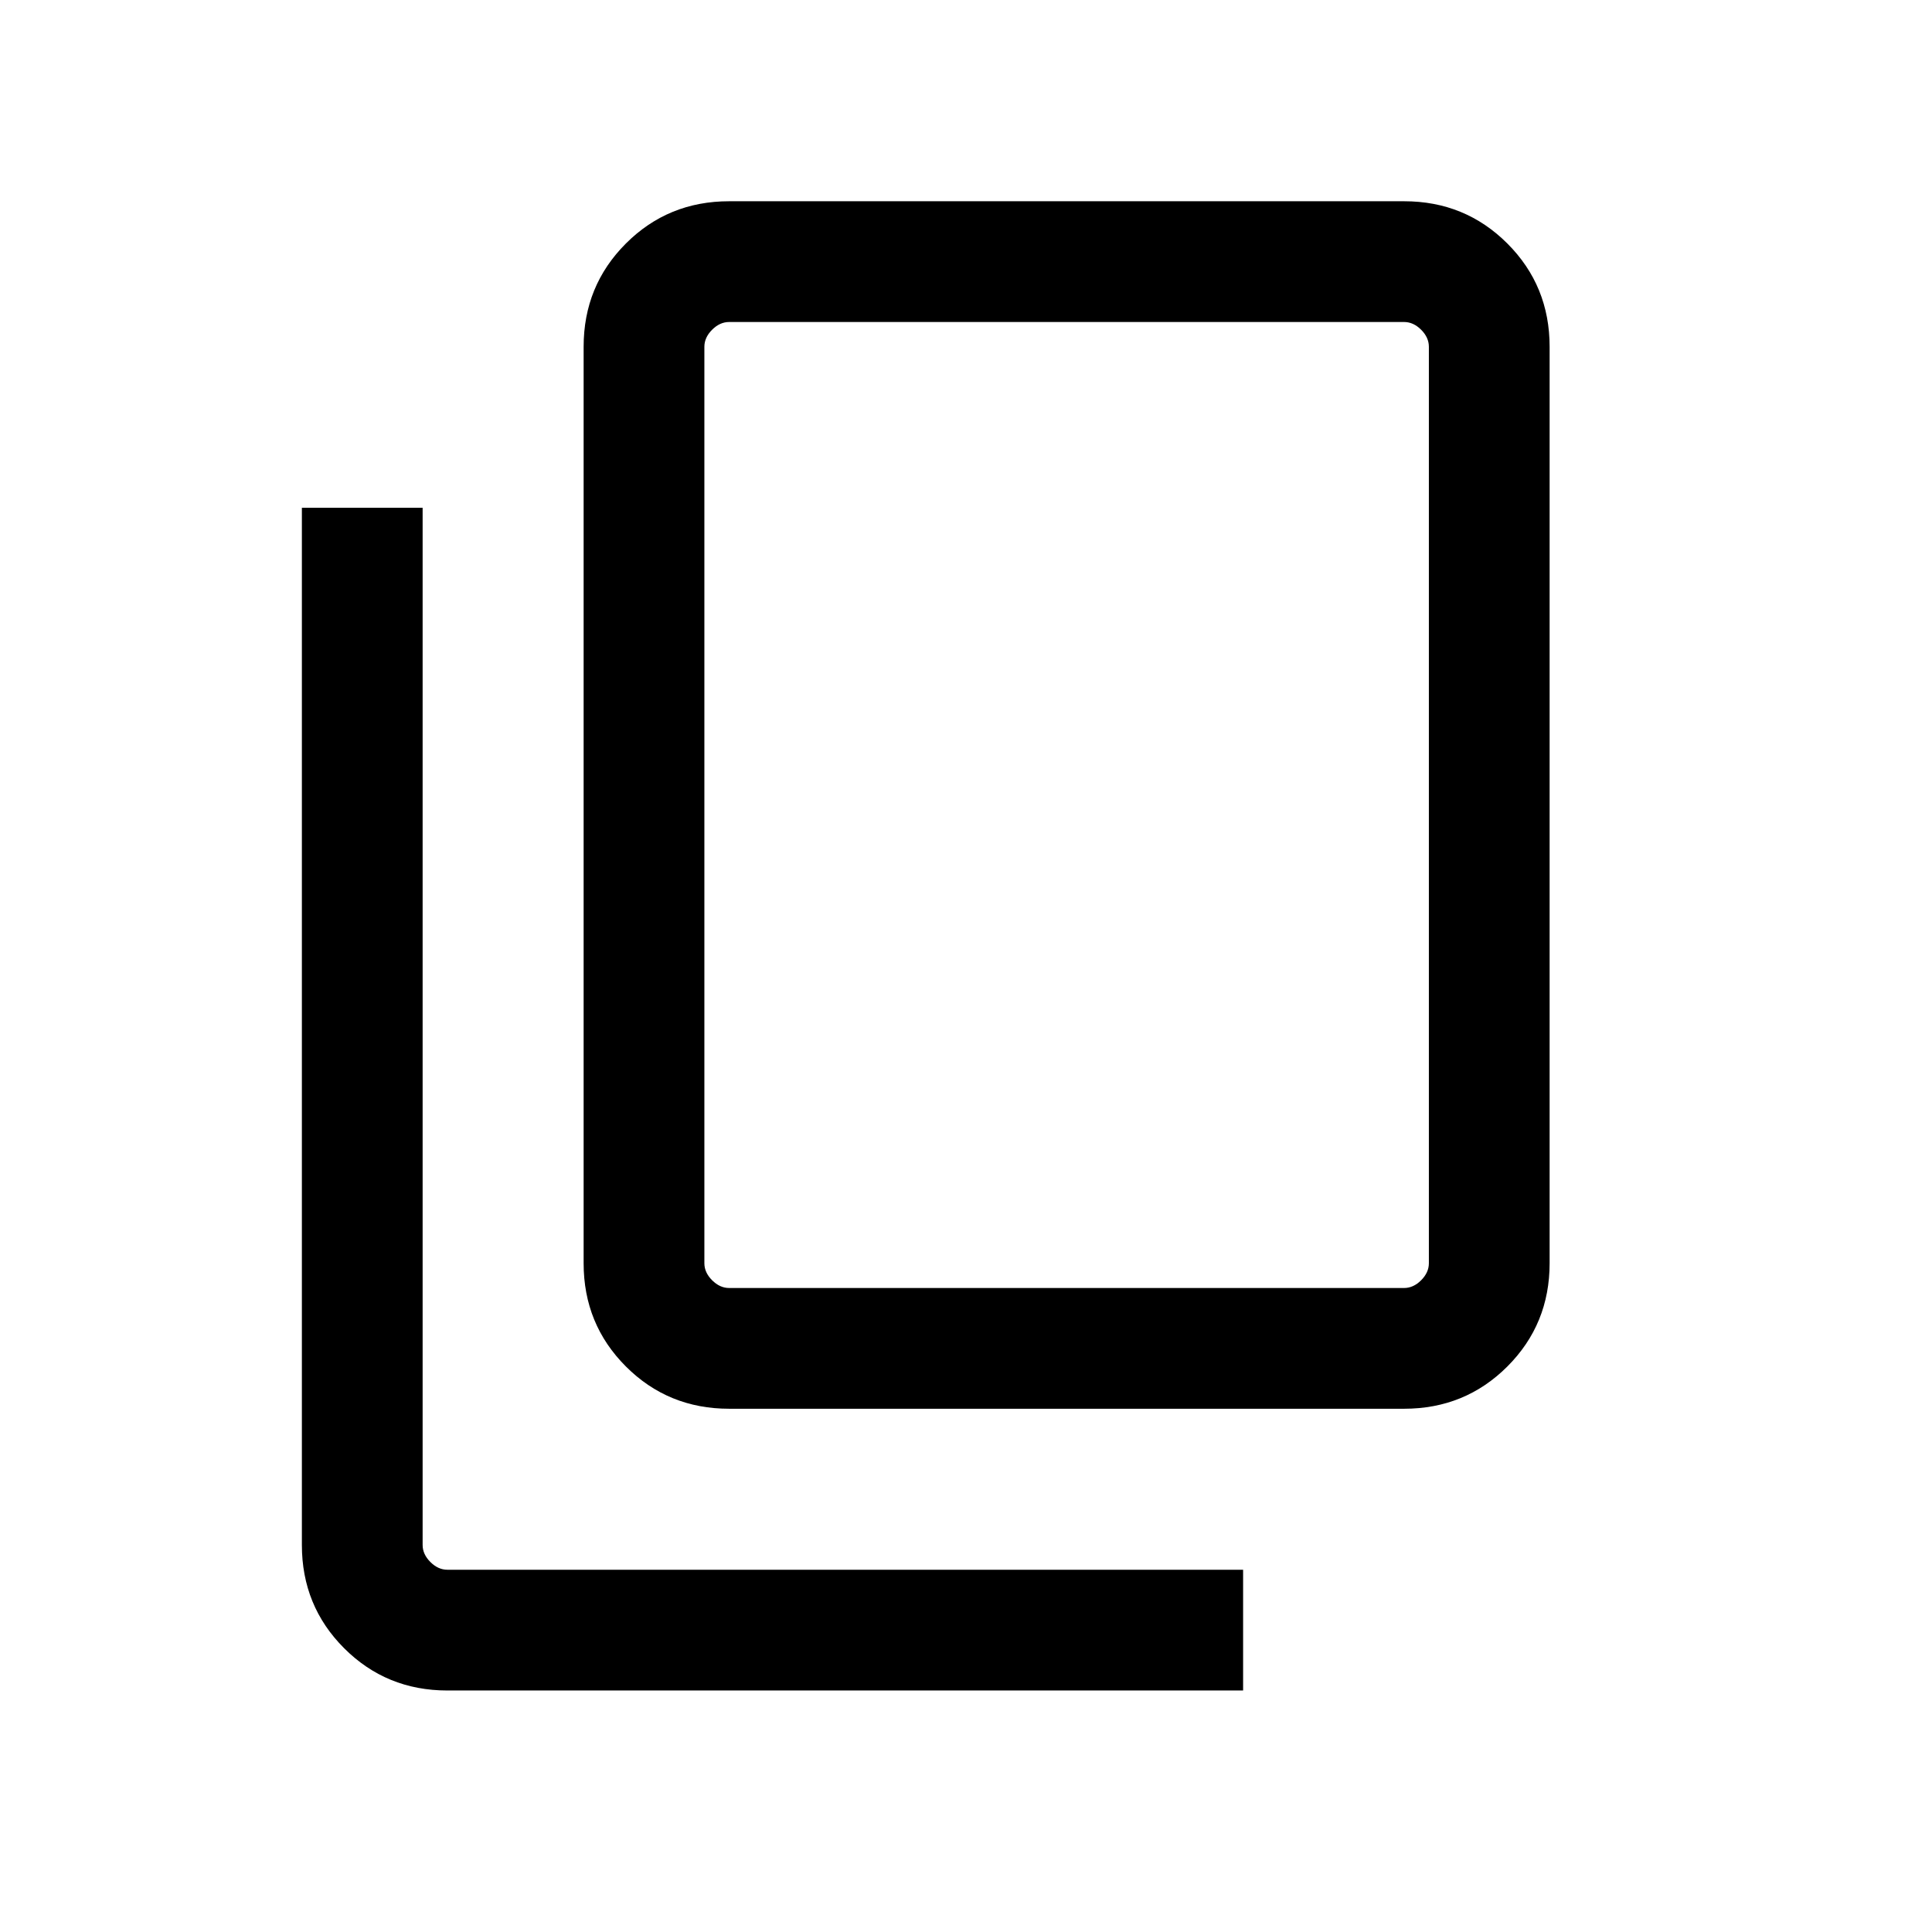
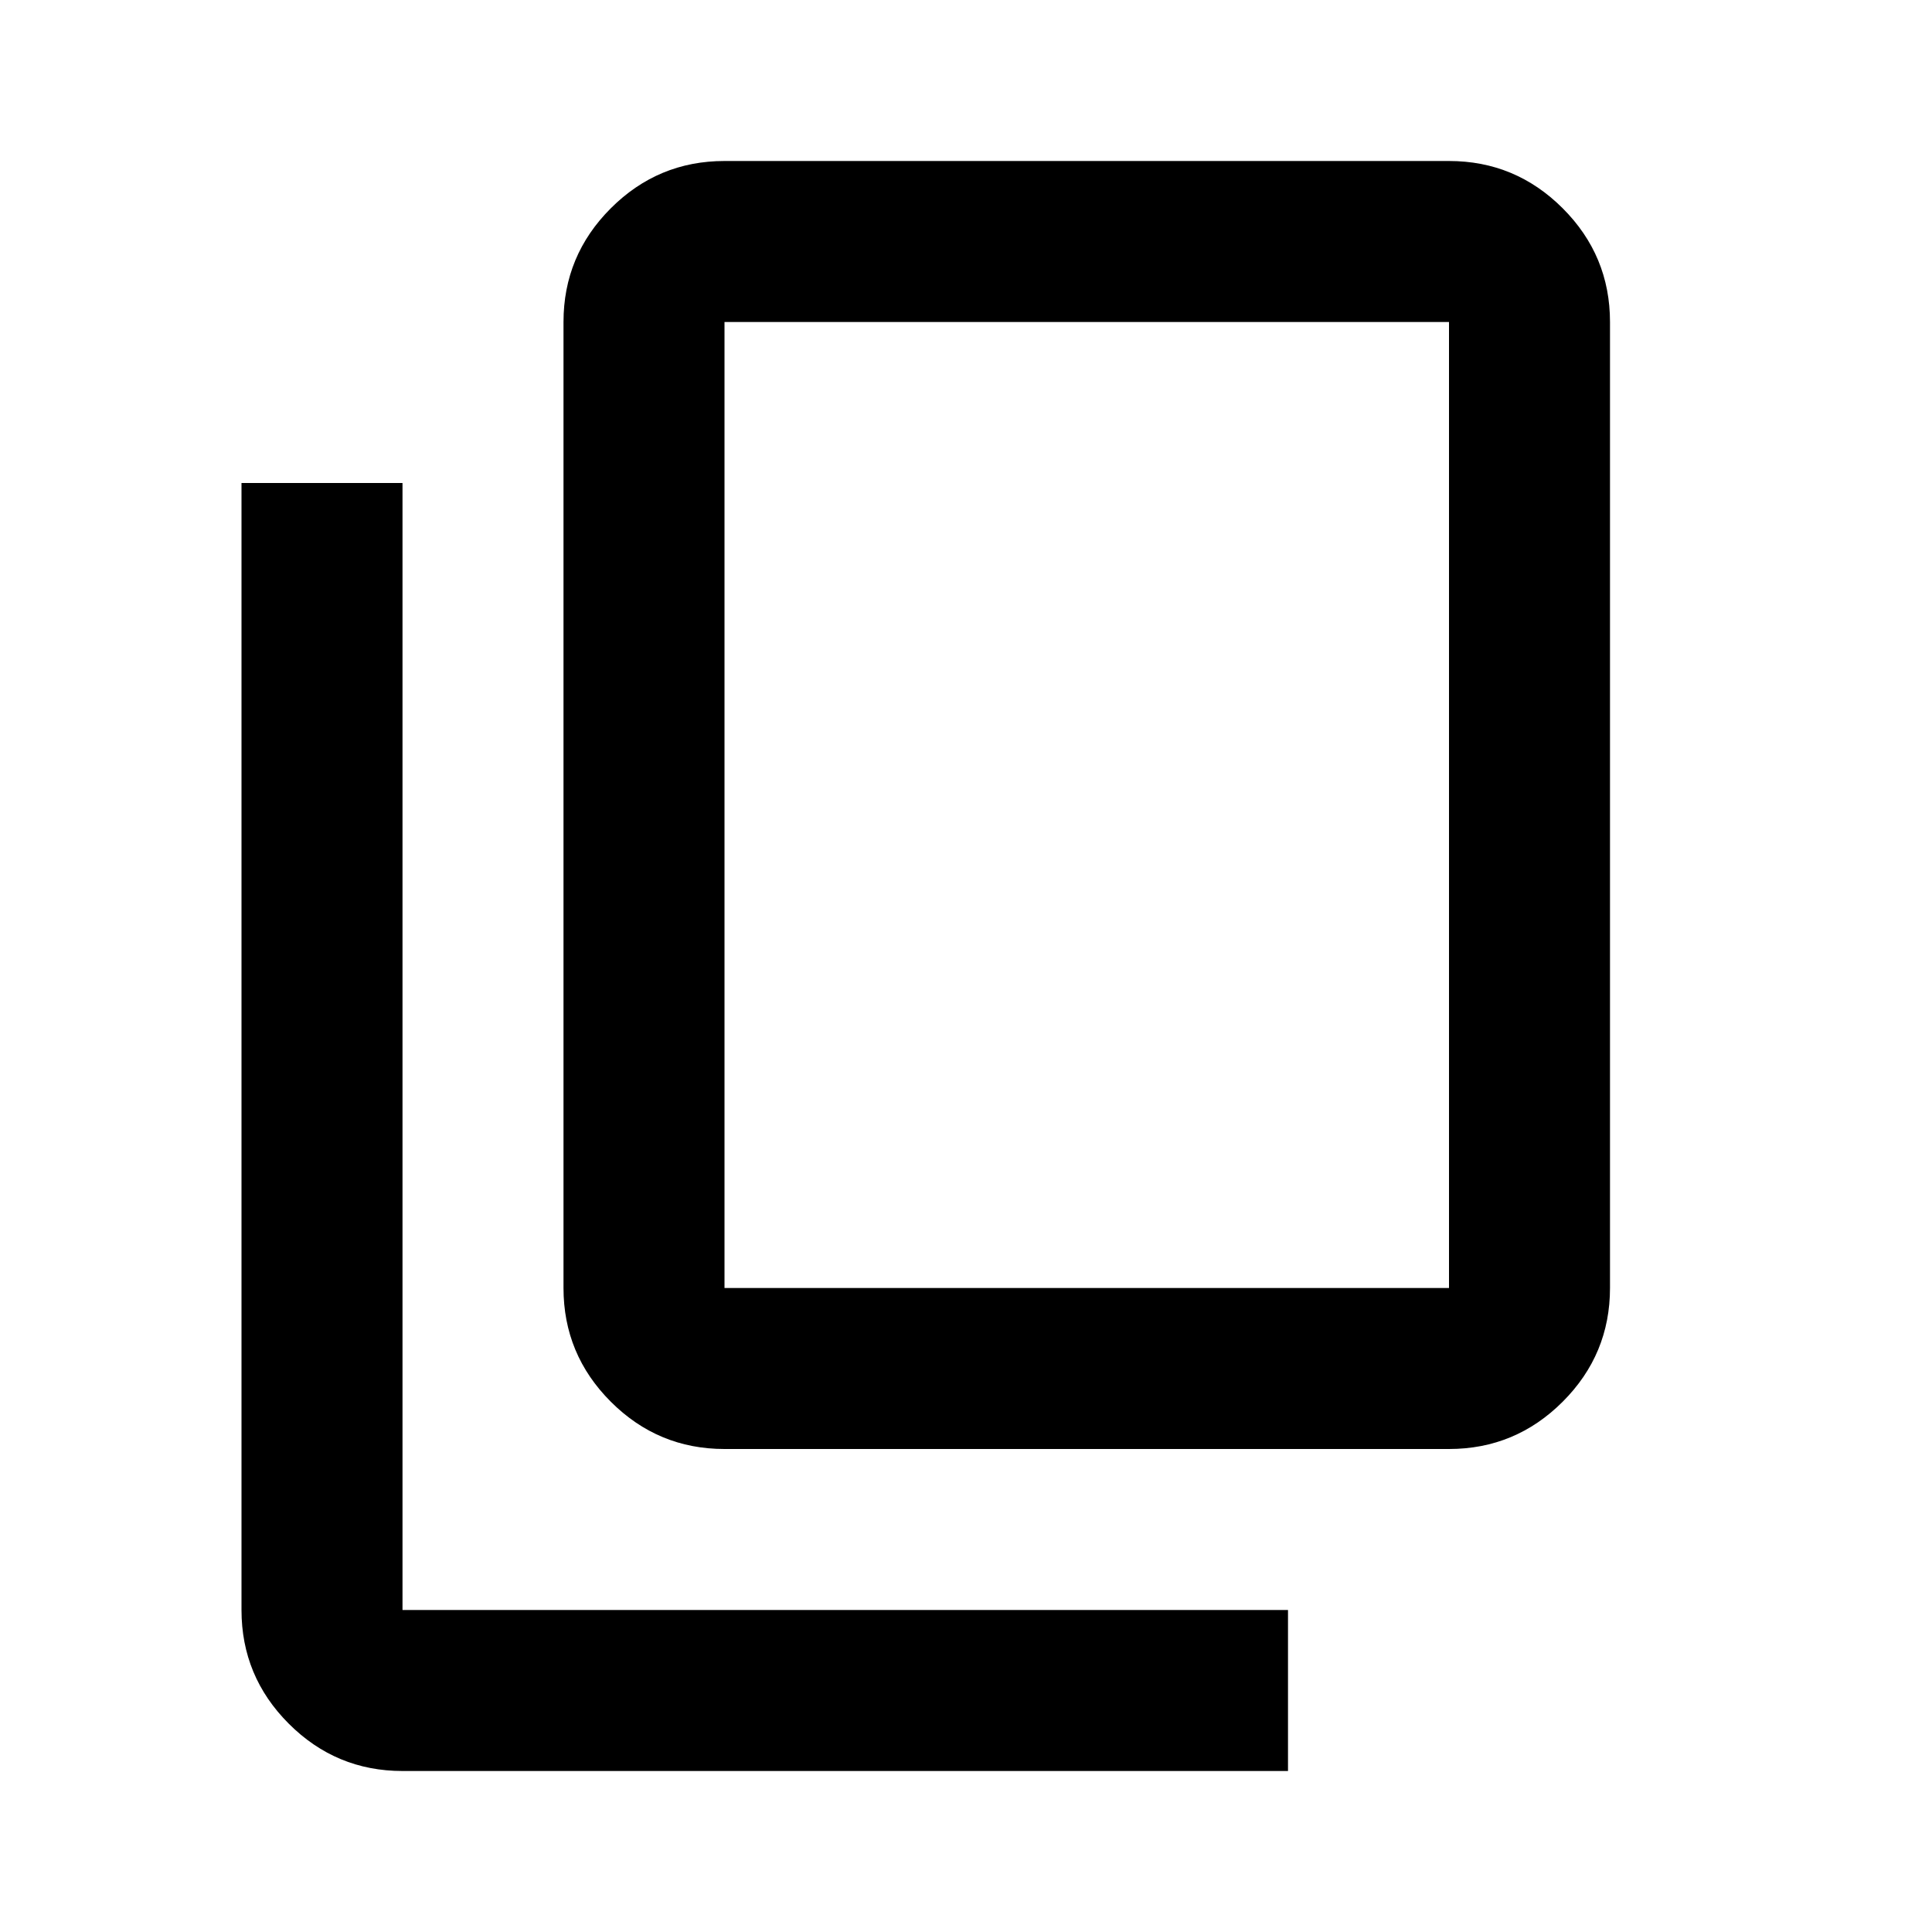
<svg xmlns="http://www.w3.org/2000/svg" height="24" viewBox="0 -960 960 960" width="24">
-   <path d="M362.308-260.001q-30.308 0-51.307-21-21-21-21-51.308v-455.382q0-30.308 21-51.308 20.999-21 51.307-21h335.383q30.307 0 51.307 21 21 21 21 51.308v455.382q0 30.308-21 51.308t-51.307 21H362.308Zm0-59.999h335.383q4.615 0 8.462-3.846 3.846-3.847 3.846-8.463v-455.382q0-4.616-3.846-8.463-3.847-3.846-8.462-3.846H362.308q-4.616 0-8.462 3.846-3.847 3.847-3.847 8.463v455.382q0 4.616 3.847 8.463 3.846 3.846 8.462 3.846ZM222.309-120.003q-30.307 0-51.307-21-21-21-21-51.307v-515.381h59.999v515.381q0 4.616 3.846 8.462 3.847 3.847 8.462 3.847h395.382v59.998H222.309ZM349.999-320V-800-320Z" />
+   <path d="M360-240q-33 0-56.5-23.5T280-320v-480q0-33 23.5-56.5T360-880h360q33 0 56.5 23.5T800-800v480q0 33-23.5 56.5T720-240H360Zm0-80h360v-480H360v480ZM200-80q-33 0-56.5-23.5T120-160v-560h80v560h440v80H200Zm160-240v-480 480Z" />
</svg>
